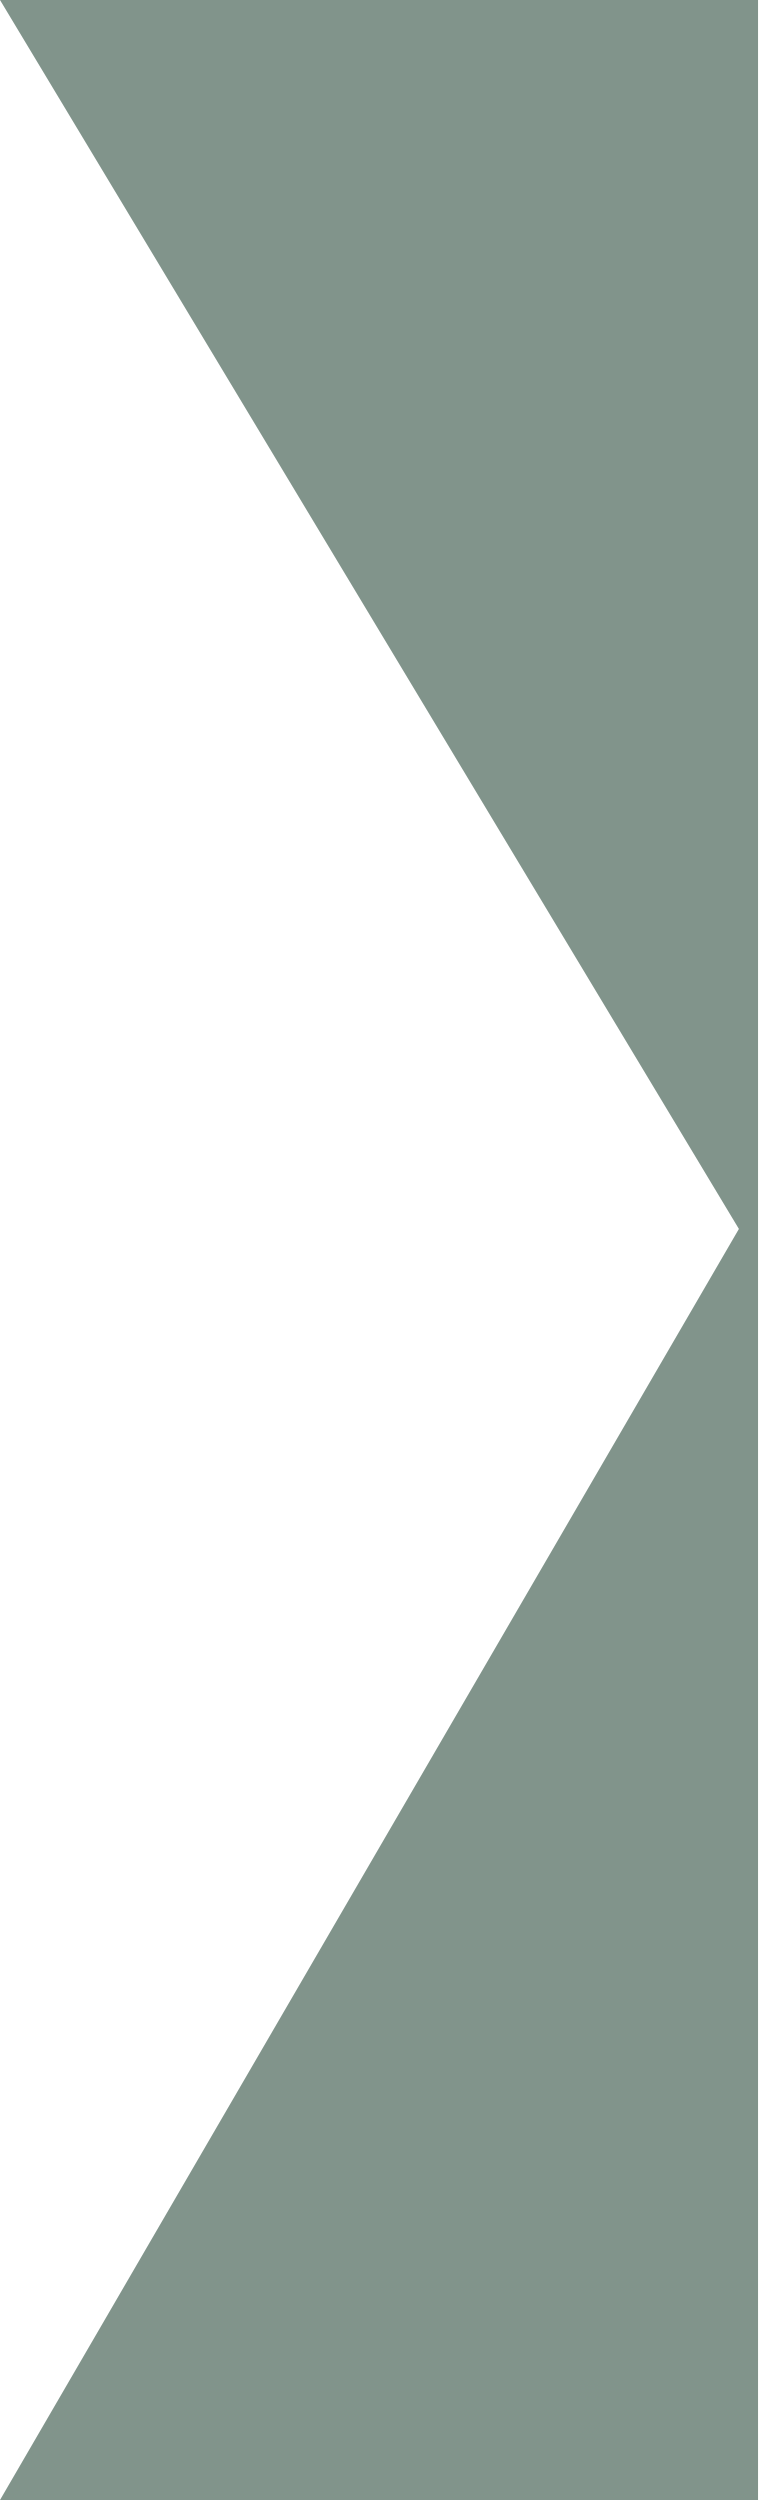
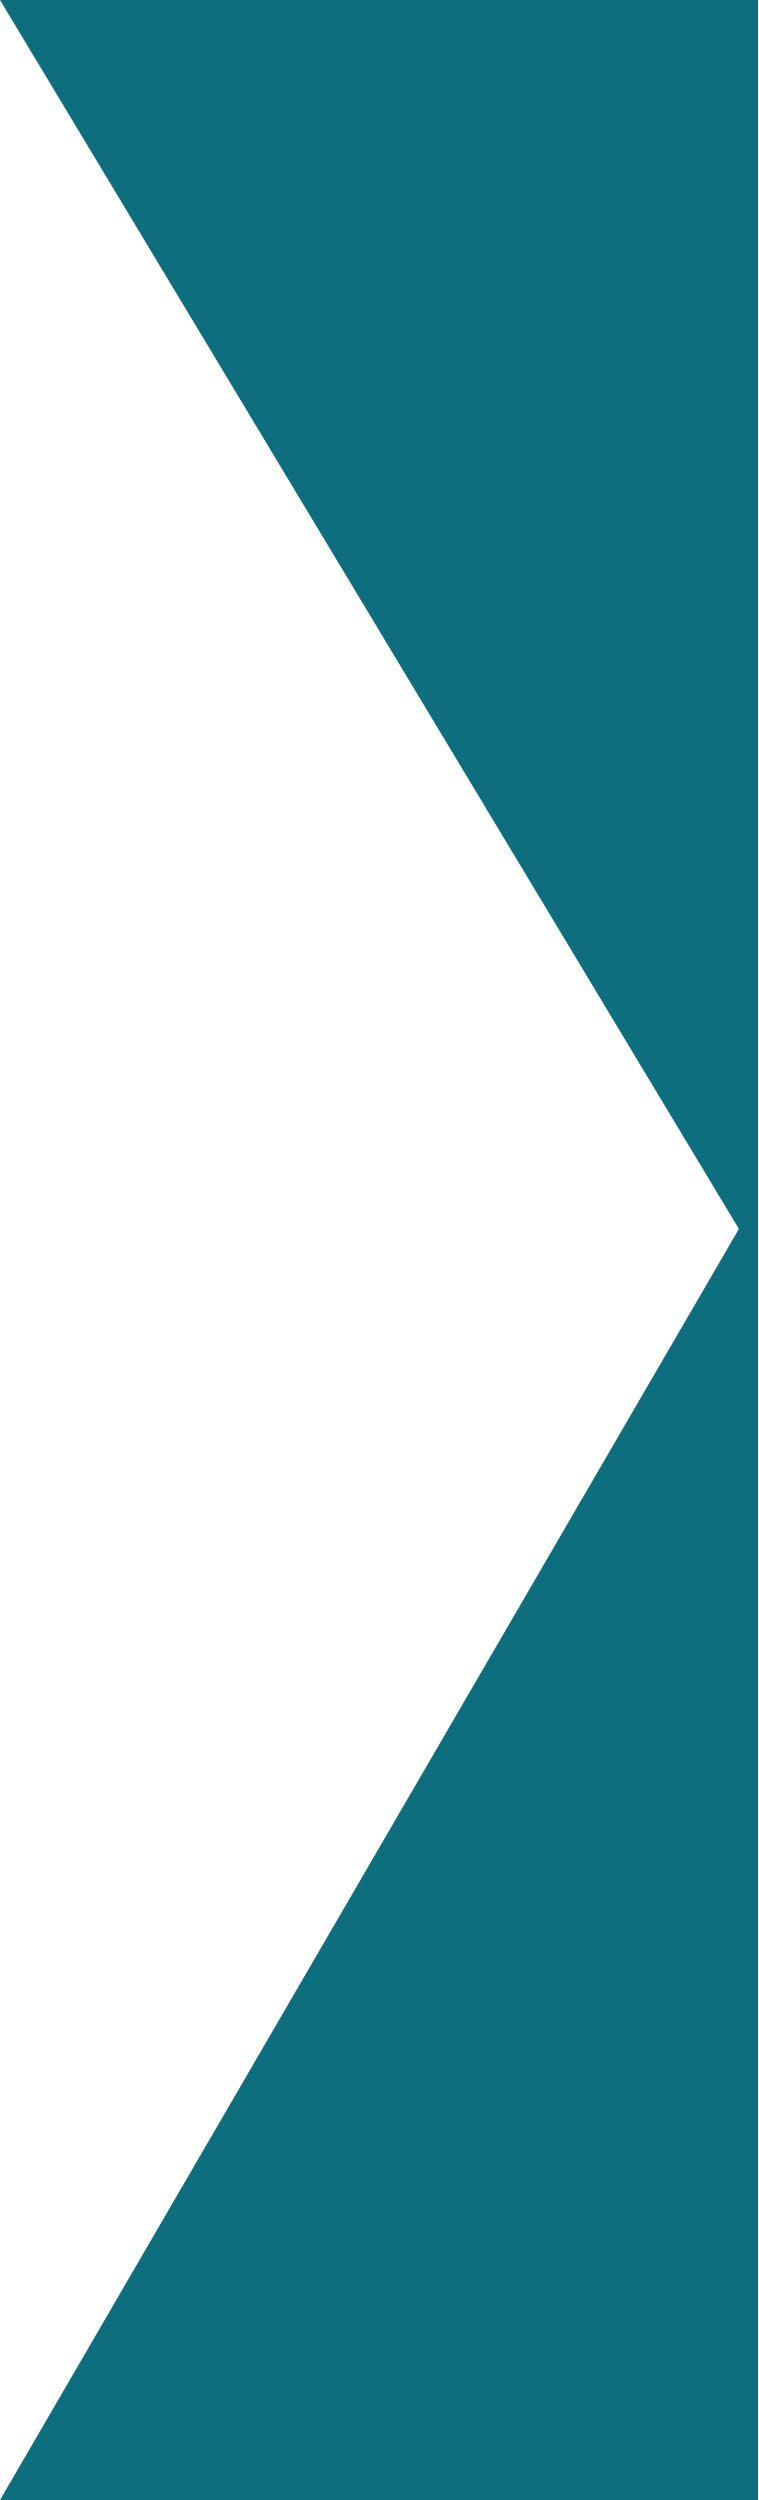
<svg xmlns="http://www.w3.org/2000/svg" version="1.1" id="Capa_1" x="0px" y="0px" viewBox="0 0 19.8 65.3" style="enable-background:new 0 0 19.8 65.3;" xml:space="preserve">
  <style type="text/css">
- 	.st0{fill:#81948B;}
+ 	.st0{fill:#0D6F7E;}
</style>
  <polygon class="st0" points="19.8,65.3 19.8,0 0,0 19.3,32.1 0,65.3 " />
</svg>
